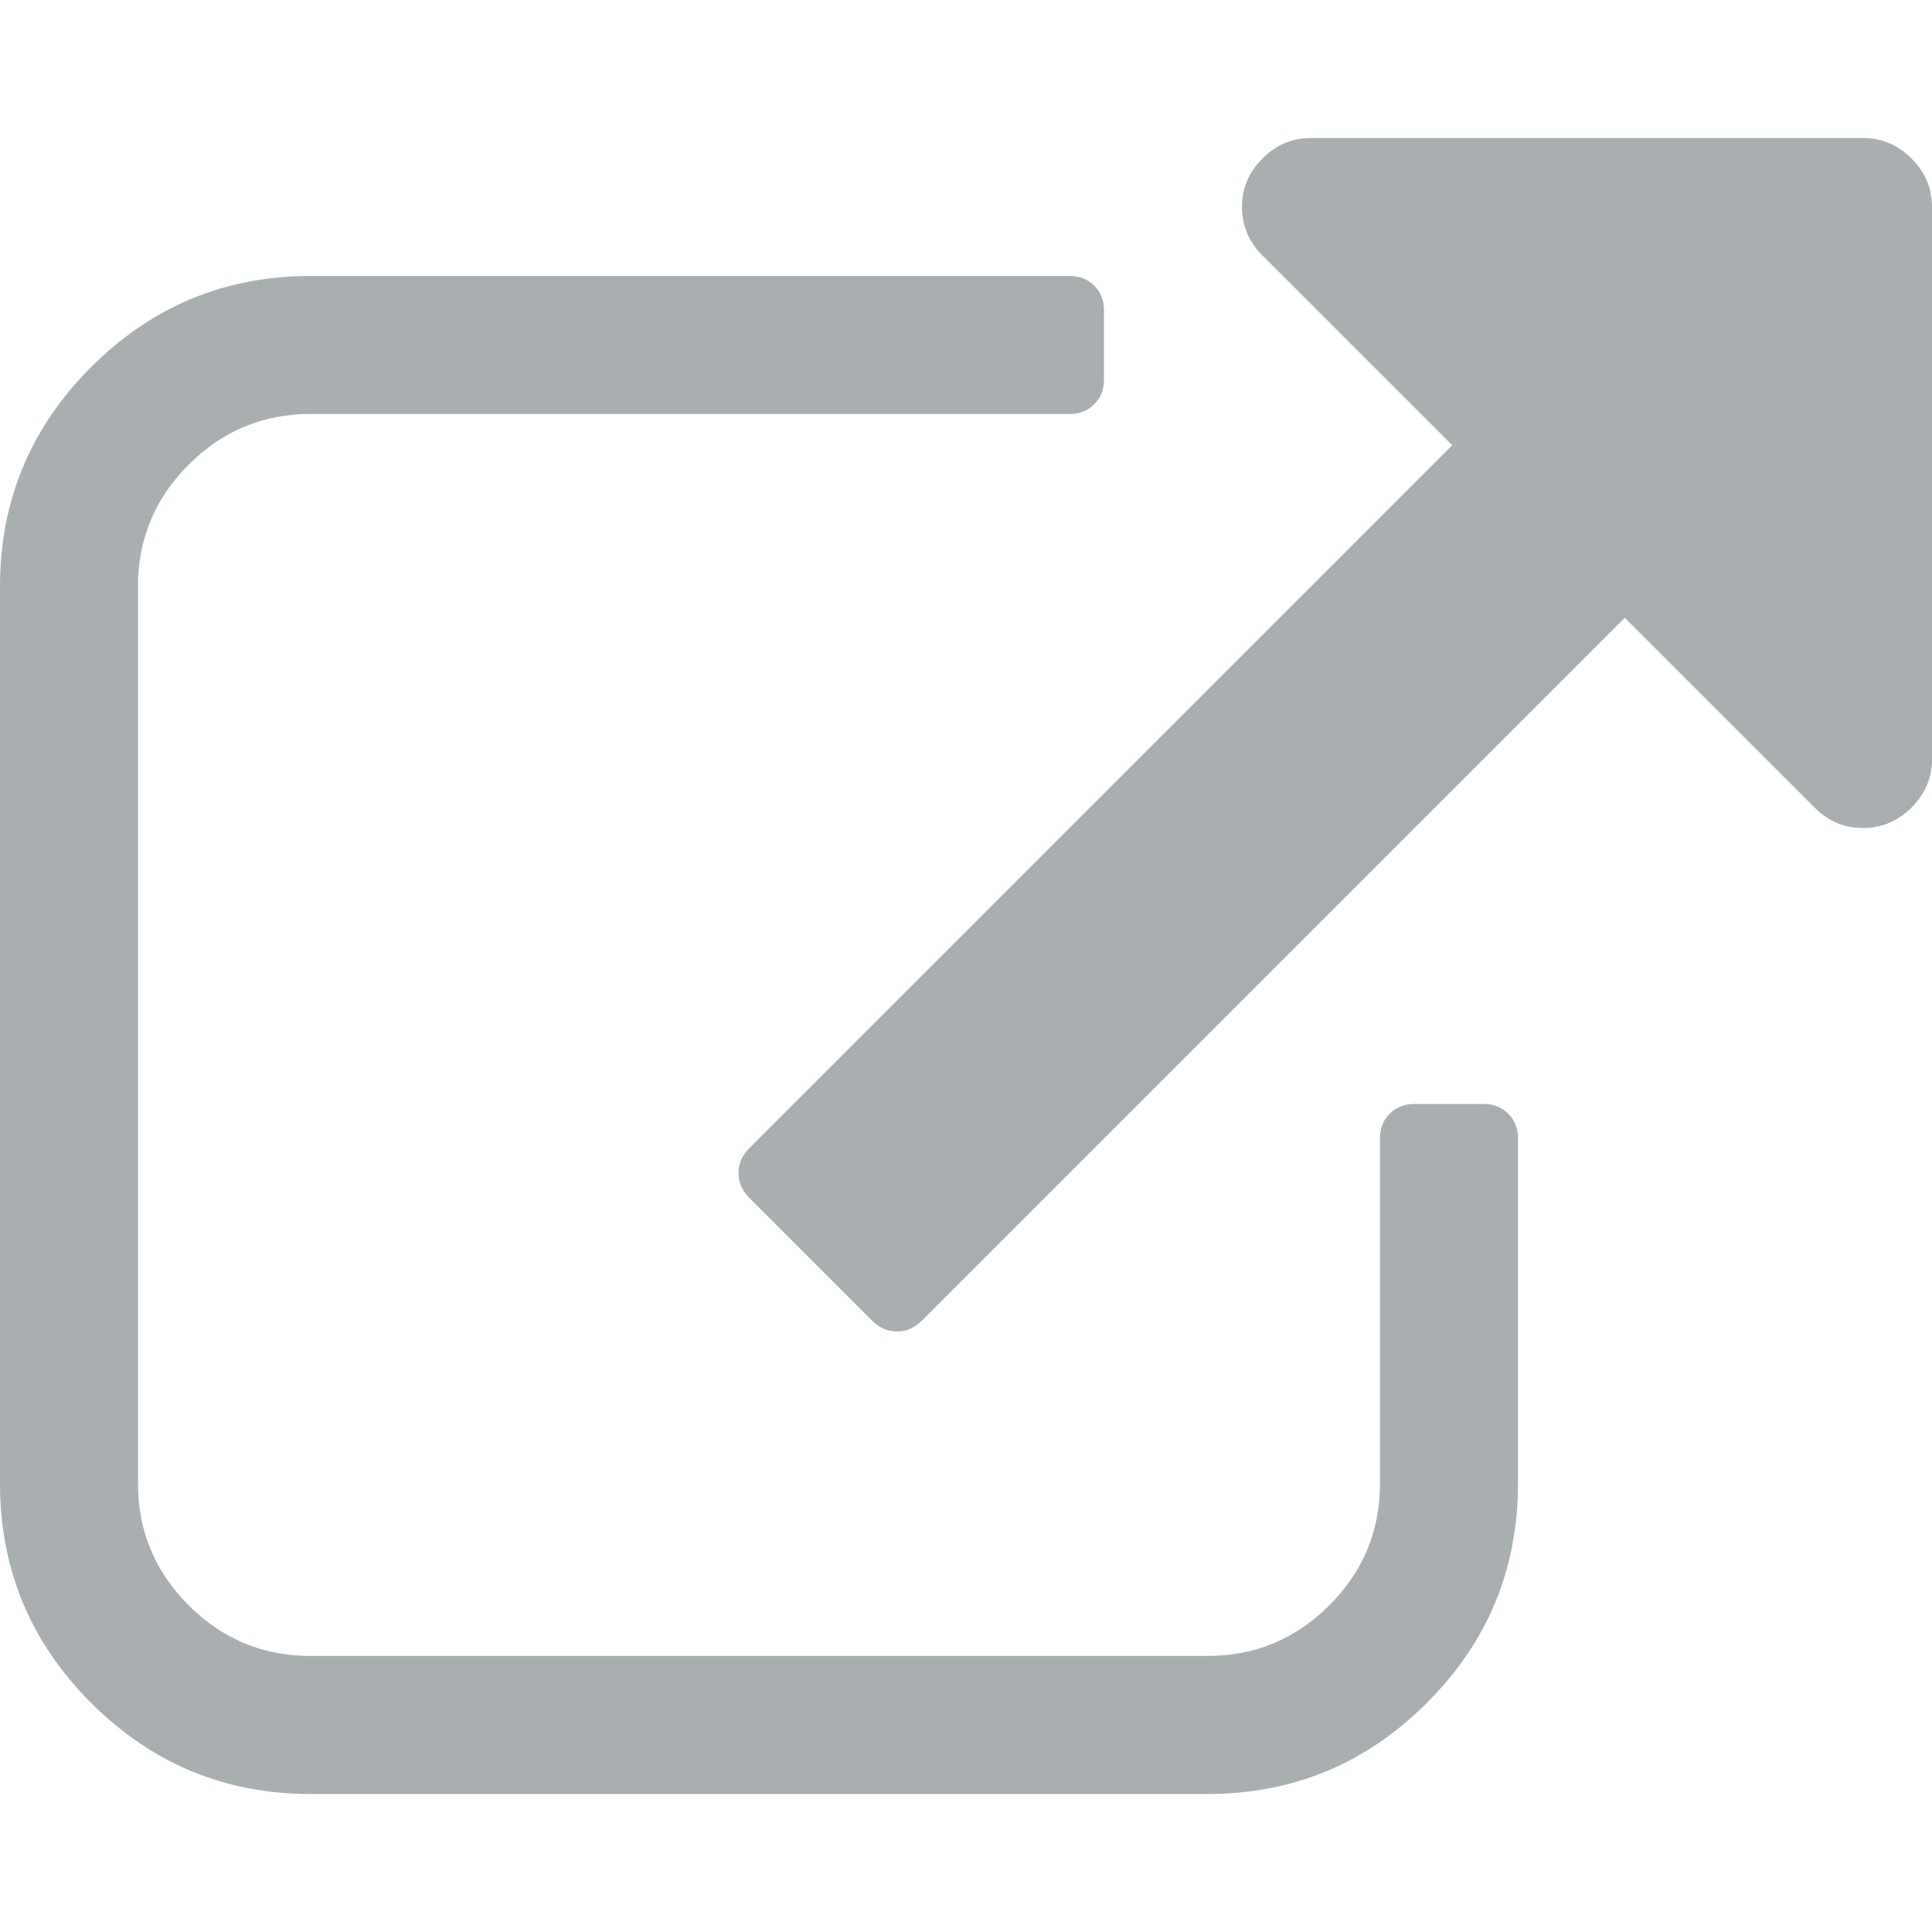
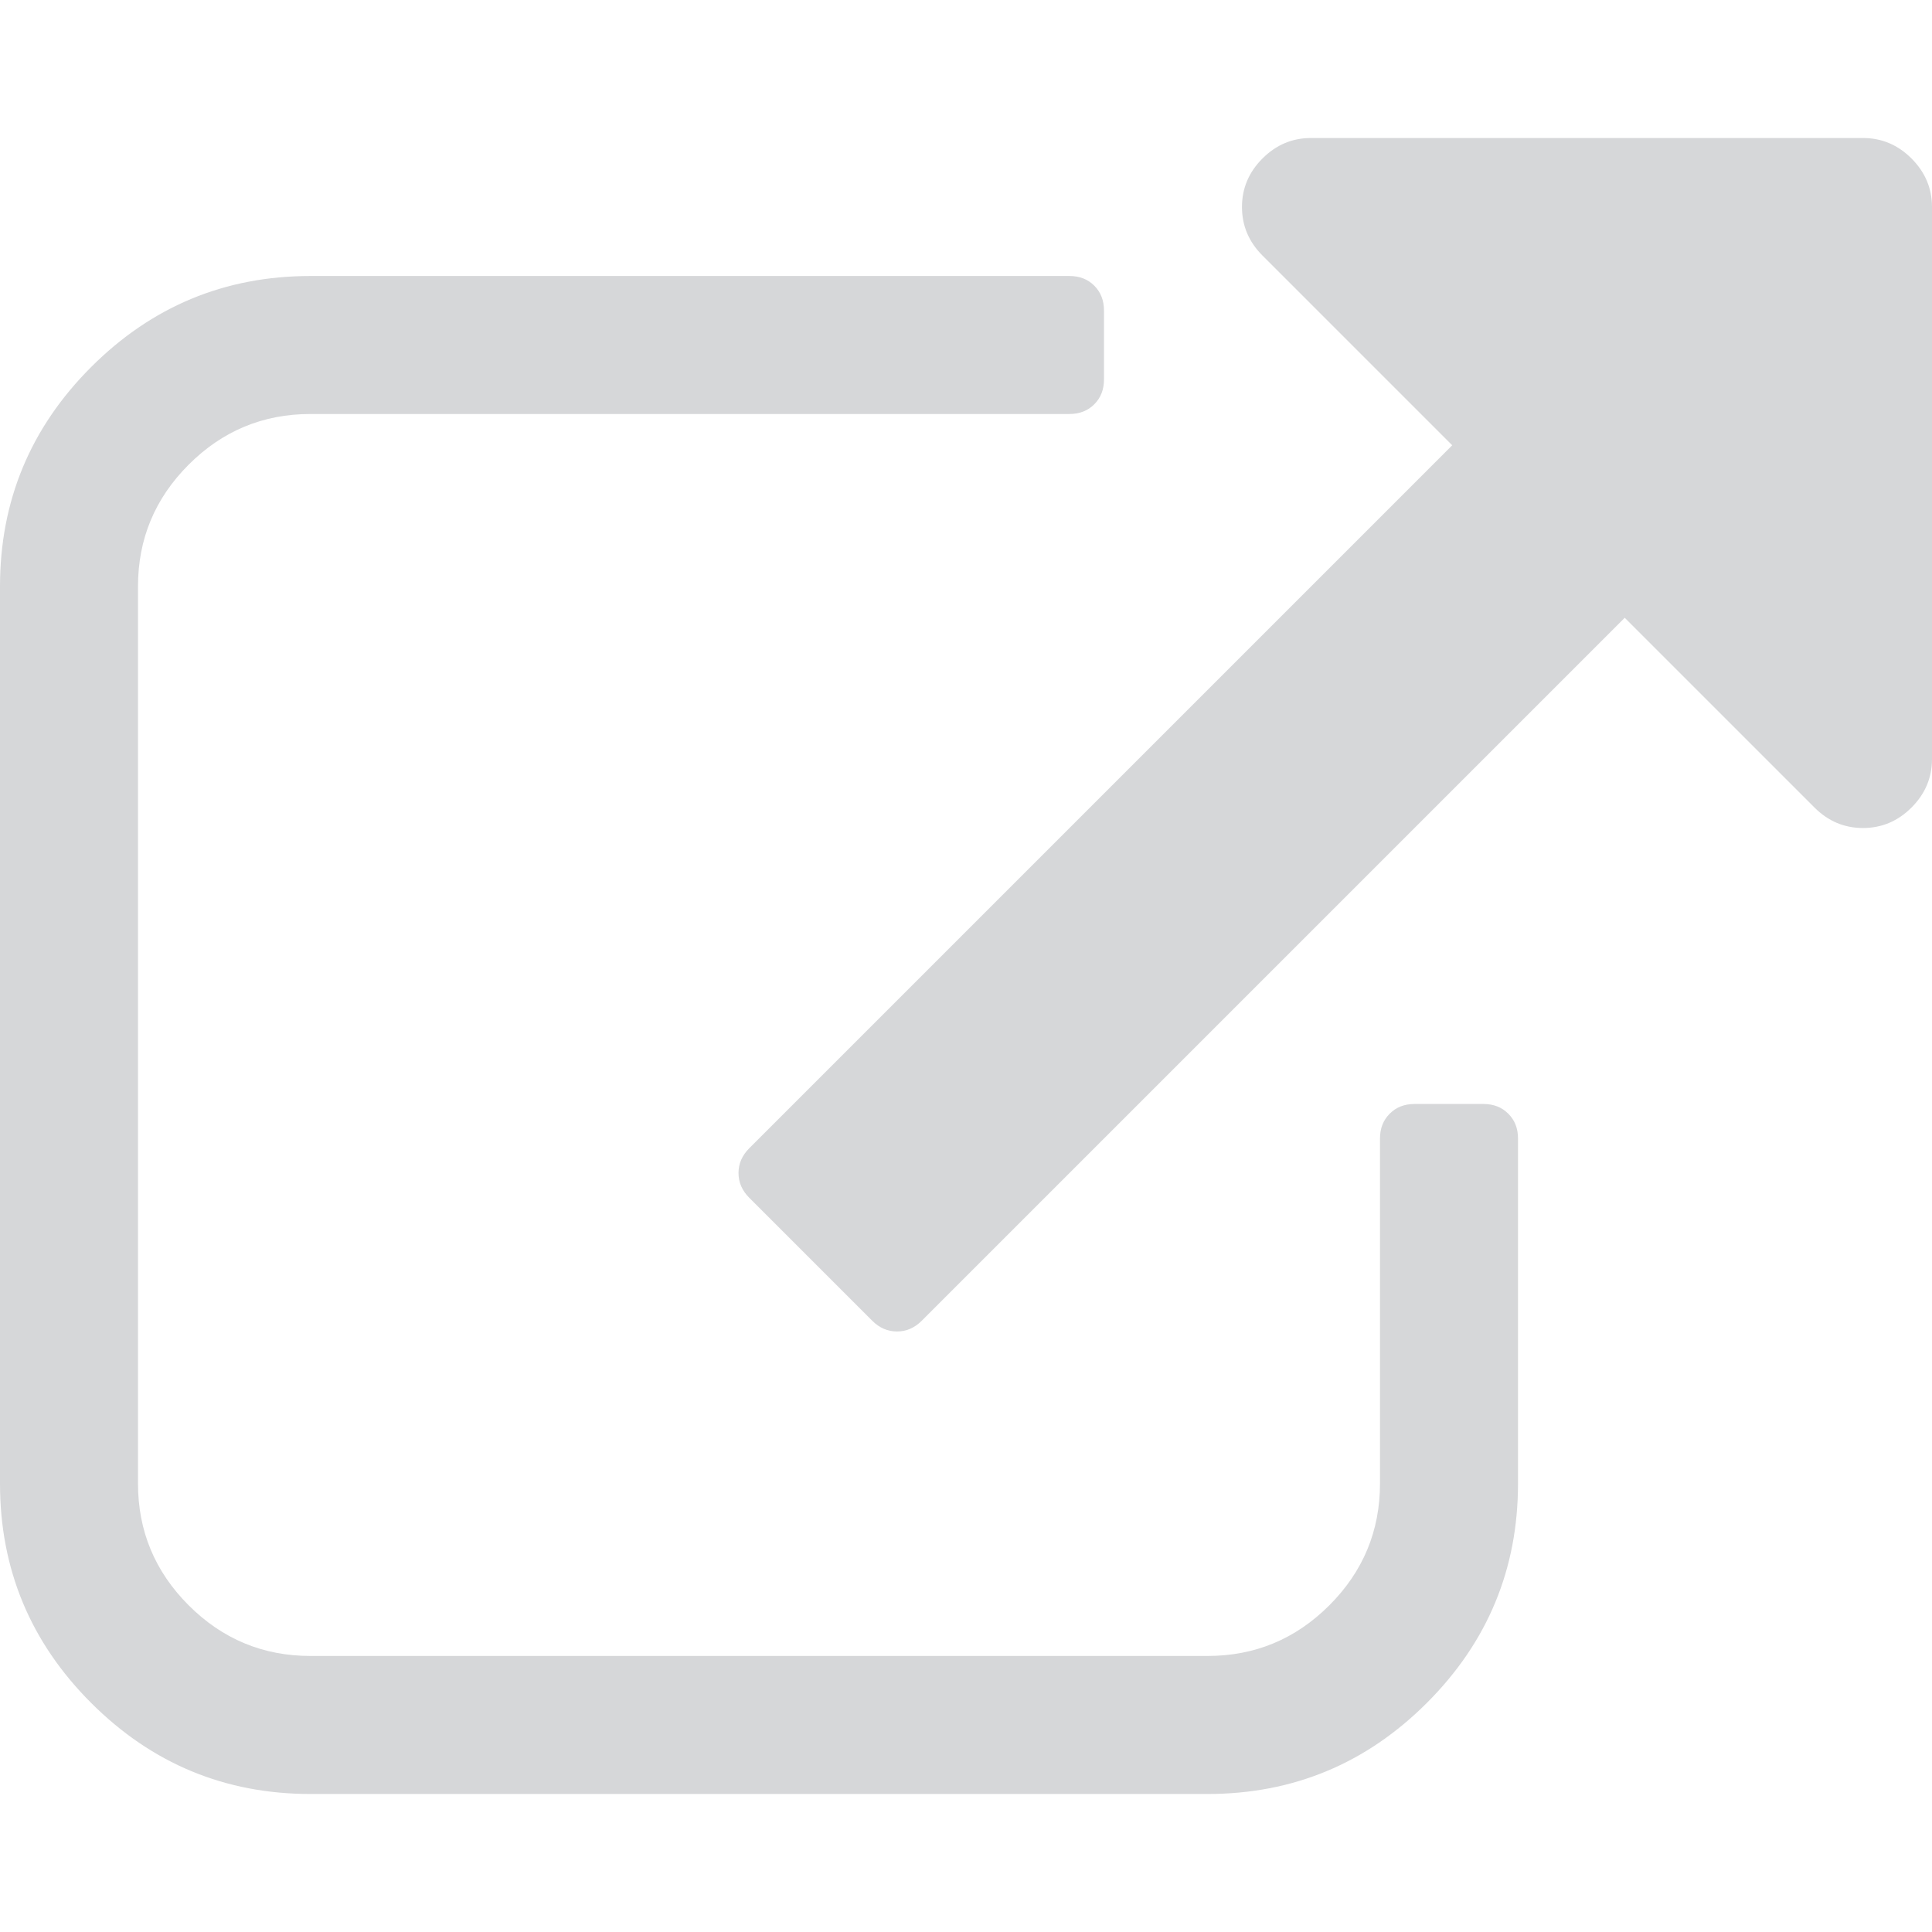
<svg xmlns="http://www.w3.org/2000/svg" width="511.626" height="511.627" viewBox="0 0 511.626 511.627">
-   <g fill="#a9aeb1">
+   <g fill="#d6d7d9">
    <path d="M392.857 292.354h-18.274c-2.67 0-4.86.855-6.563 2.573-1.718 1.708-2.573 3.897-2.573 6.563v91.36c0 12.564-4.47 23.316-13.415 32.263-8.945 8.945-19.7 13.414-32.264 13.414H82.224c-12.562 0-23.317-4.47-32.264-13.414-8.945-8.946-13.417-19.698-13.417-32.262V155.31c0-12.562 4.47-23.313 13.417-32.26 8.947-8.946 19.702-13.417 32.264-13.417h200.994c2.67 0 4.86-.86 6.57-2.57 1.71-1.713 2.566-3.9 2.566-6.567V82.22c0-2.66-.855-4.852-2.566-6.562-1.71-1.713-3.9-2.568-6.57-2.568H82.224c-22.648 0-42.016 8.042-58.102 24.125C8.042 113.297 0 132.665 0 155.313v237.542c0 22.647 8.042 42.018 24.123 58.095 16.086 16.084 35.454 24.13 58.102 24.13h237.543c22.647 0 42.017-8.046 58.1-24.13 16.086-16.077 24.128-35.447 24.128-58.095v-91.358c0-2.67-.856-4.86-2.574-6.57-1.713-1.718-3.903-2.573-6.565-2.573z" />
    <path d="M506.2 41.97c-3.618-3.616-7.906-5.423-12.85-5.423H347.17c-4.947 0-9.232 1.807-12.846 5.424-3.617 3.616-5.428 7.9-5.428 12.848s1.81 9.233 5.428 12.85l50.247 50.248-186.146 186.15c-1.906 1.904-2.856 4.094-2.856 6.564 0 2.48.953 4.668 2.856 6.57l32.548 32.545c1.903 1.903 4.093 2.852 6.567 2.852s4.664-.948 6.566-2.852l186.148-186.148 50.25 50.248c3.615 3.617 7.9 5.426 12.848 5.426s9.233-1.808 12.85-5.425c3.618-3.616 5.425-7.898 5.425-12.847V54.818c0-4.952-1.814-9.232-5.428-12.847z" />
  </g>
</svg>
